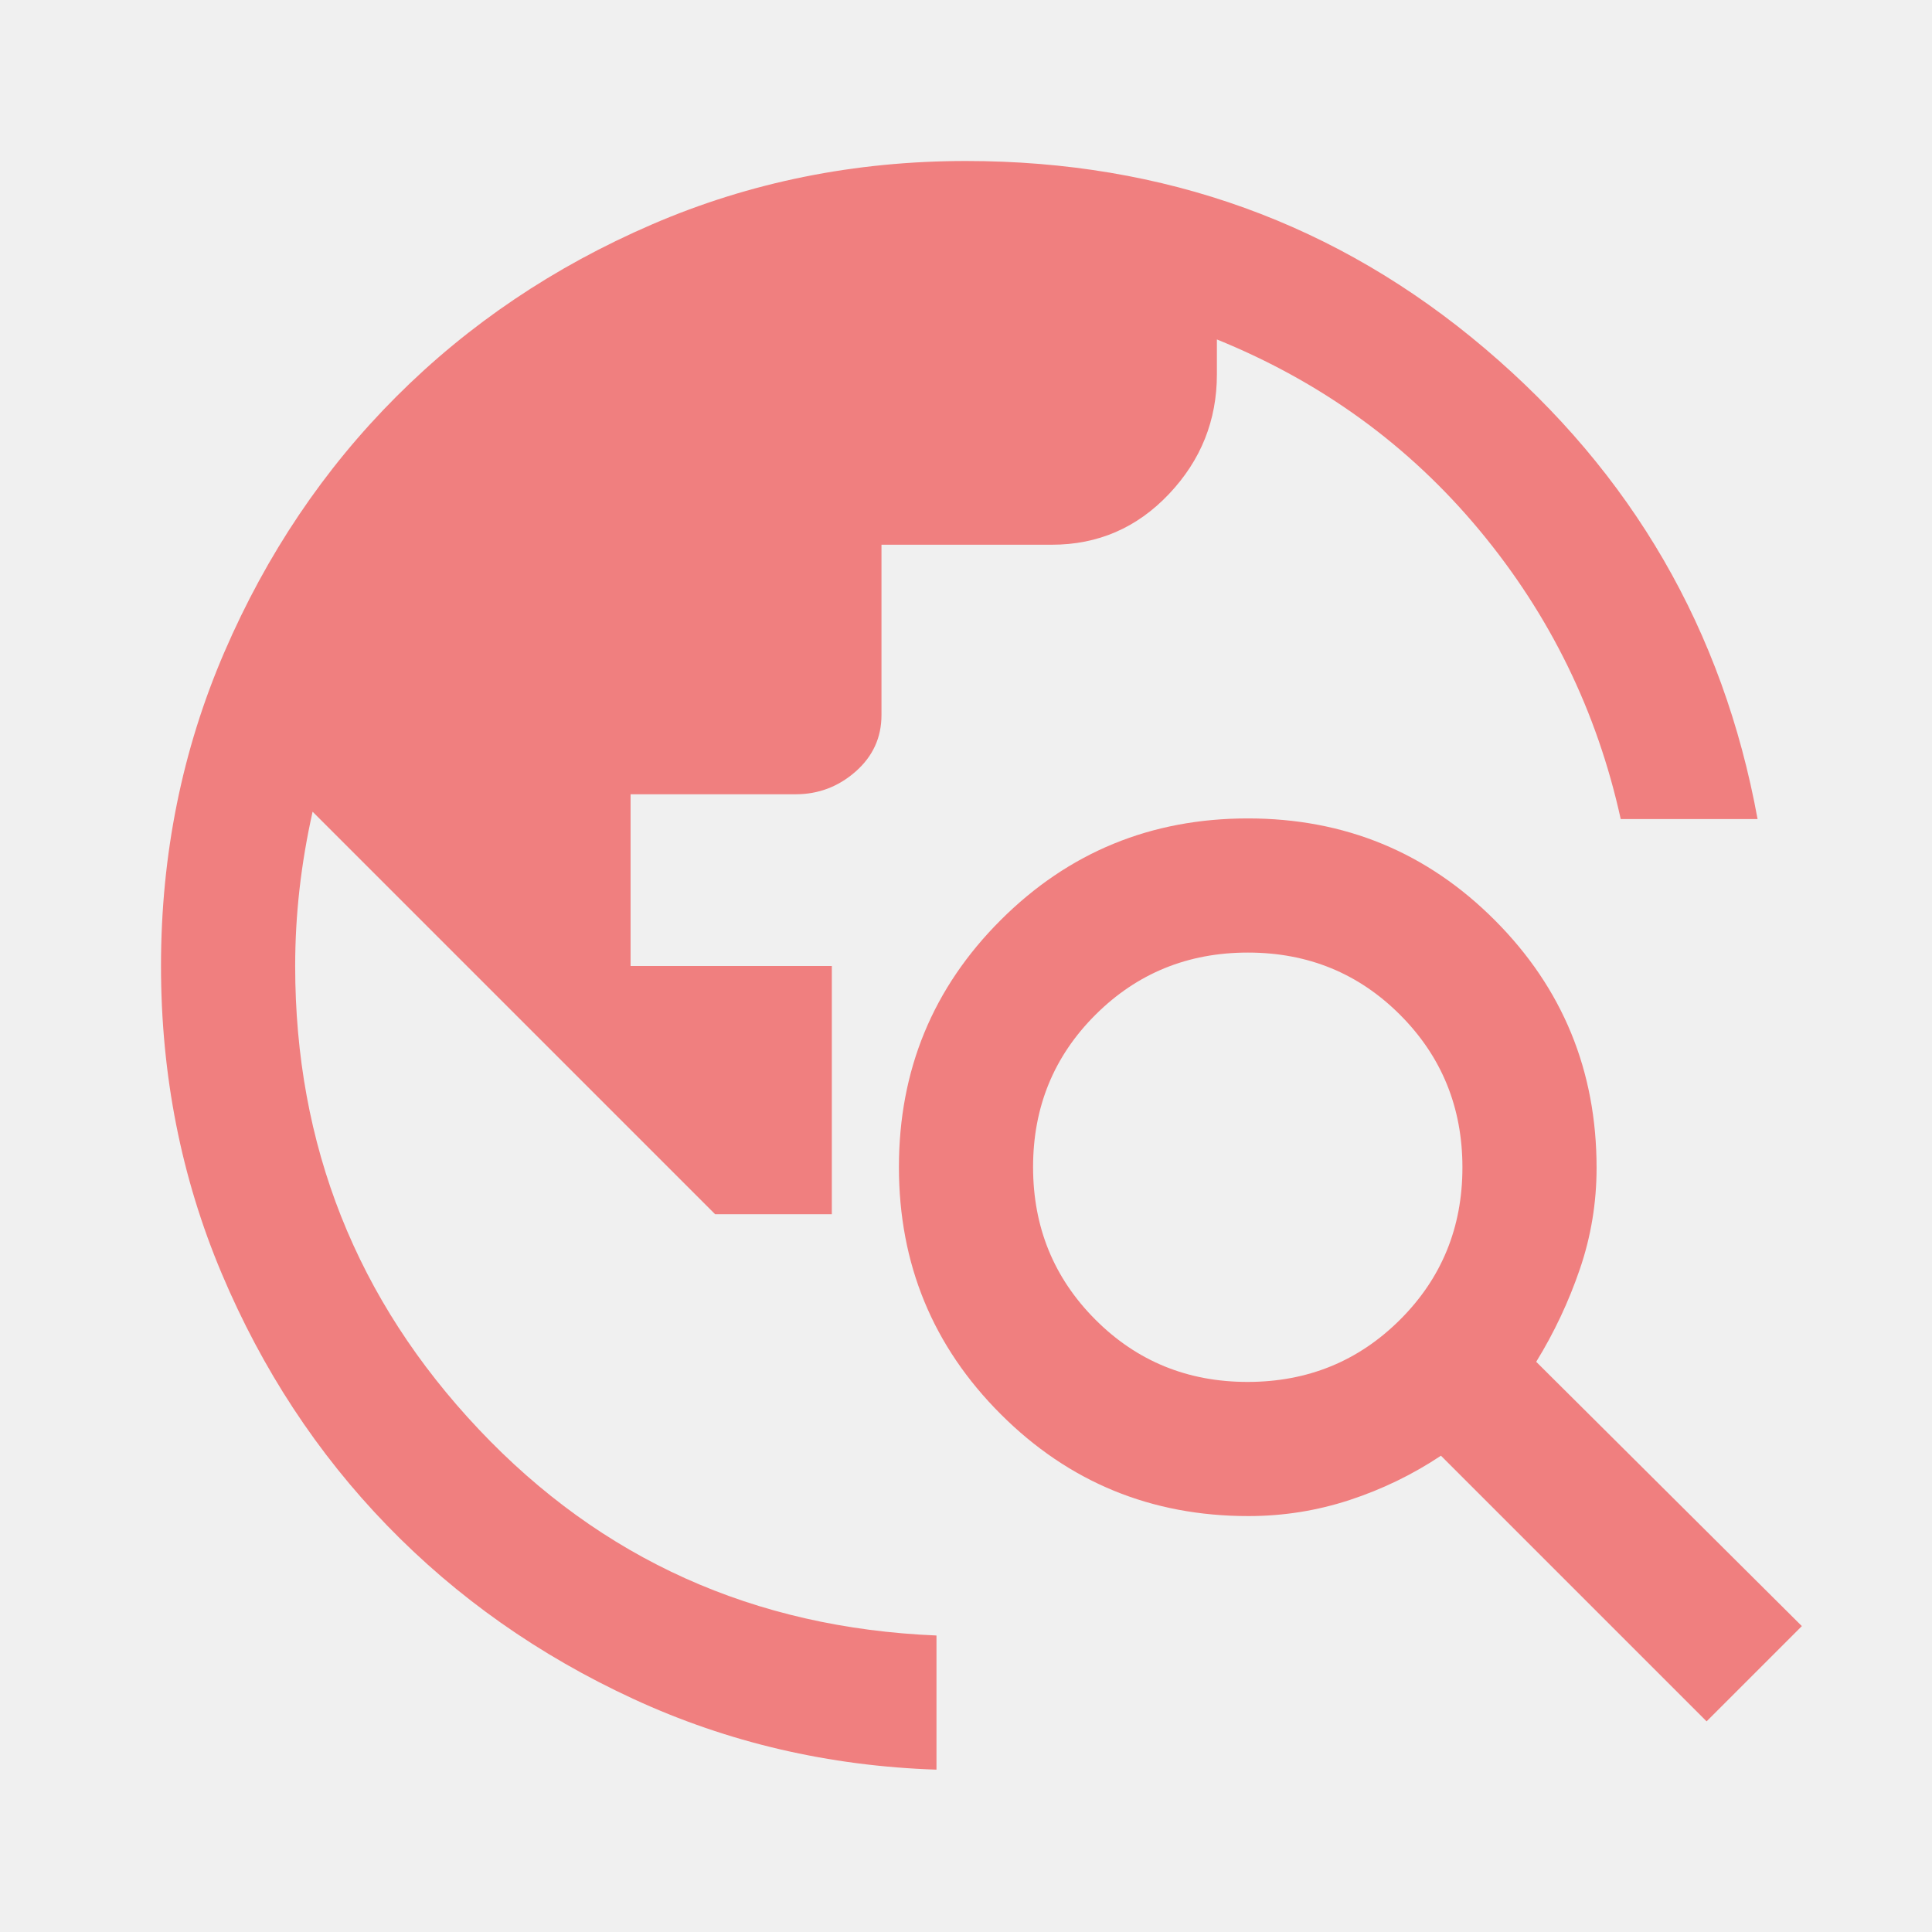
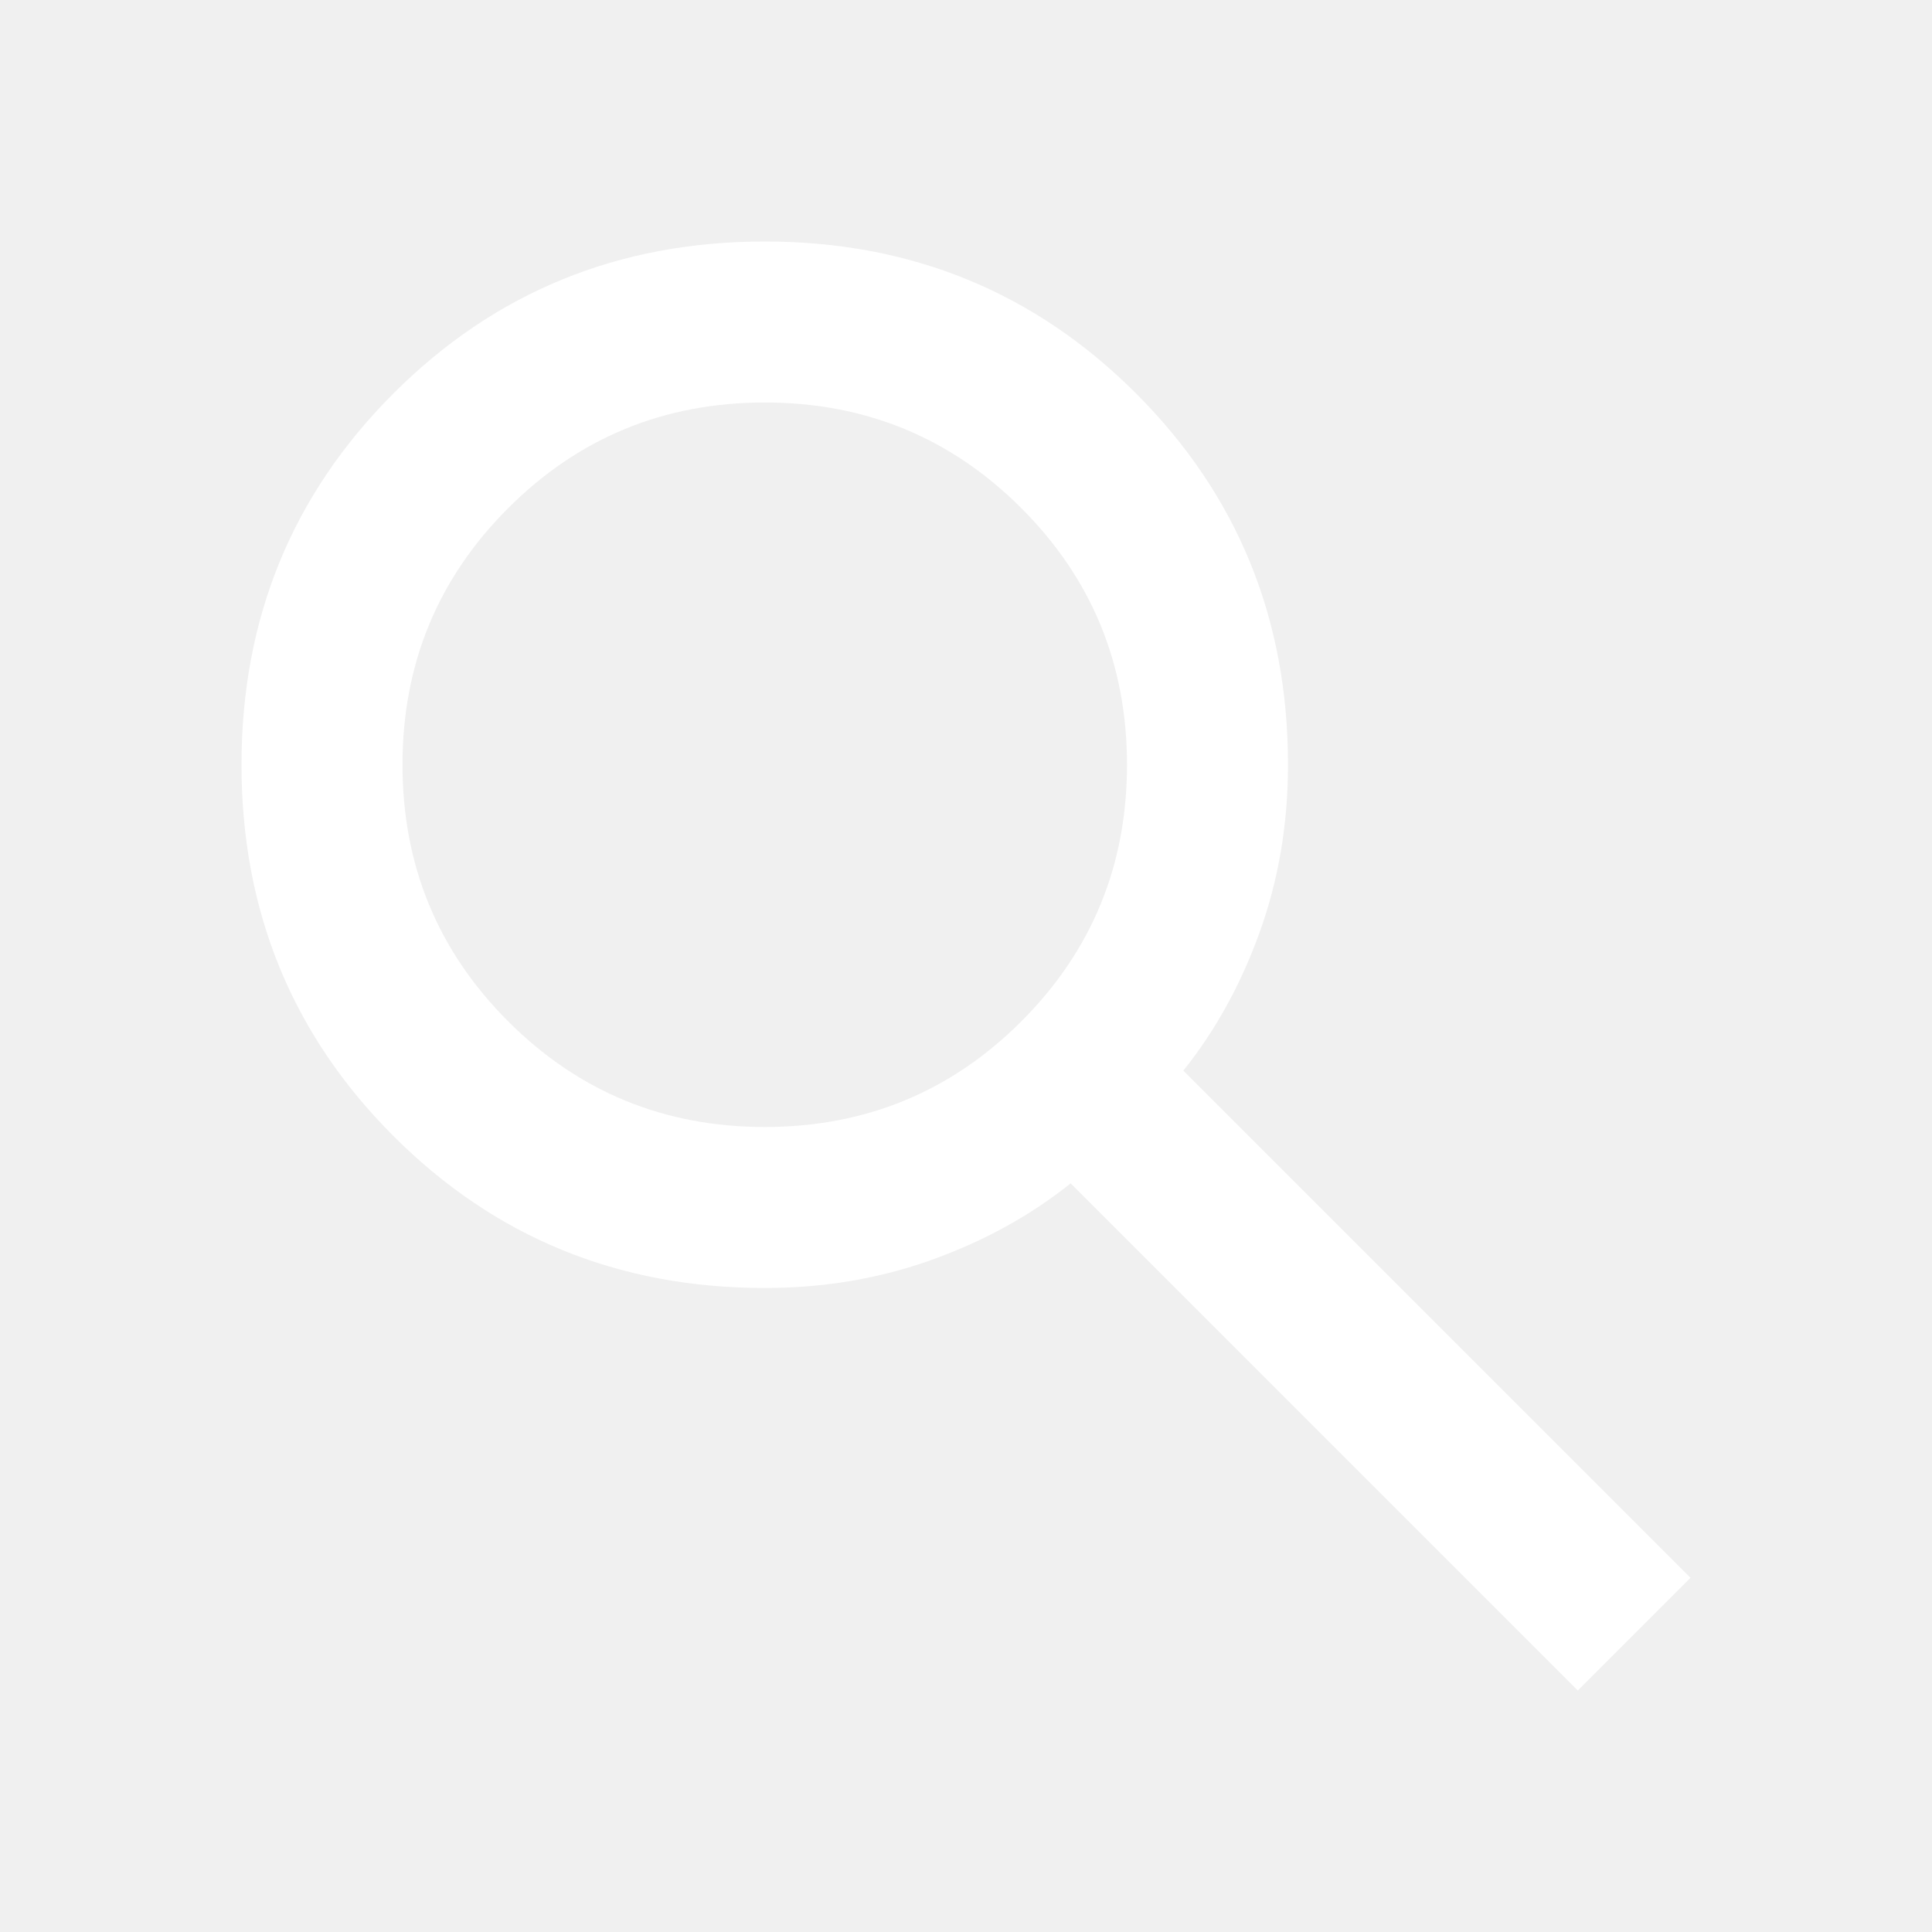
- <svg xmlns="http://www.w3.org/2000/svg" height="40px" viewBox="0 -960 960 960" width="40px" fill="#F07F7F">
-   <path d="M465.33-80.67Q385-83.33 314.67-115.83q-70.34-32.5-122.34-86.17t-82.16-125.18Q80-398.69 80-480q0-83 31.5-156T197-763q54-54 127-85.5T480-880q148 0 257.83 93.17Q847.67-693.67 873.33-553h-68q-17.66-80.33-70.16-143.5t-130.5-94.83V-774q0 34.33-23.84 59.5-23.83 25.17-58.16 25.17H438v84.66q0 16.72-12.83 28.03-12.84 11.31-29.84 11.31h-82V-480h100v123.33h-58l-200-200q-4.33 19.34-6.5 38.45-2.16 19.11-2.16 38.22 0 133.67 91.33 230.33Q329.33-153 465.33-147.33v66.66Zm382.67-24-132-132q-21 14-45.33 22-24.34 8-50.38 8-72.34 0-122.98-50.58-50.64-50.57-50.64-122.83 0-72.25 50.58-122.75 50.57-50.5 122.83-50.5 72.25 0 122.75 50.64t50.5 122.98q0 26.04-8.33 50.38-8.33 24.33-21.67 46l132 131.33L848-104.67ZM619.91-273.33q44.76 0 75.76-30.91 31-30.91 31-75.67 0-44.76-30.91-75.76-30.91-31-75.67-31-44.76 0-75.76 30.91-31 30.91-31 75.67 0 44.76 30.91 75.76 30.91 31 75.67 31Z" />
+ <svg xmlns="http://www.w3.org/2000/svg" height="24px" viewBox="0 -960 960 960" width="24px" fill="#FFFFFF">
+   <path d="M784-120 532-372q-30 24-69 38t-83 14q-109 0-184.5-75.5T120-580q0-109 75.5-184.5T380-840q109 0 184.5 75.5T640-580q0 44-14 83t-38 69l252 252-56 56ZM380-400q75 0 127.5-52.5T560-580q0-75-52.5-127.5T380-760q-75 0-127.5 52.5T200-580q0 75 52.5 127.5T380-400Z" />
</svg>
